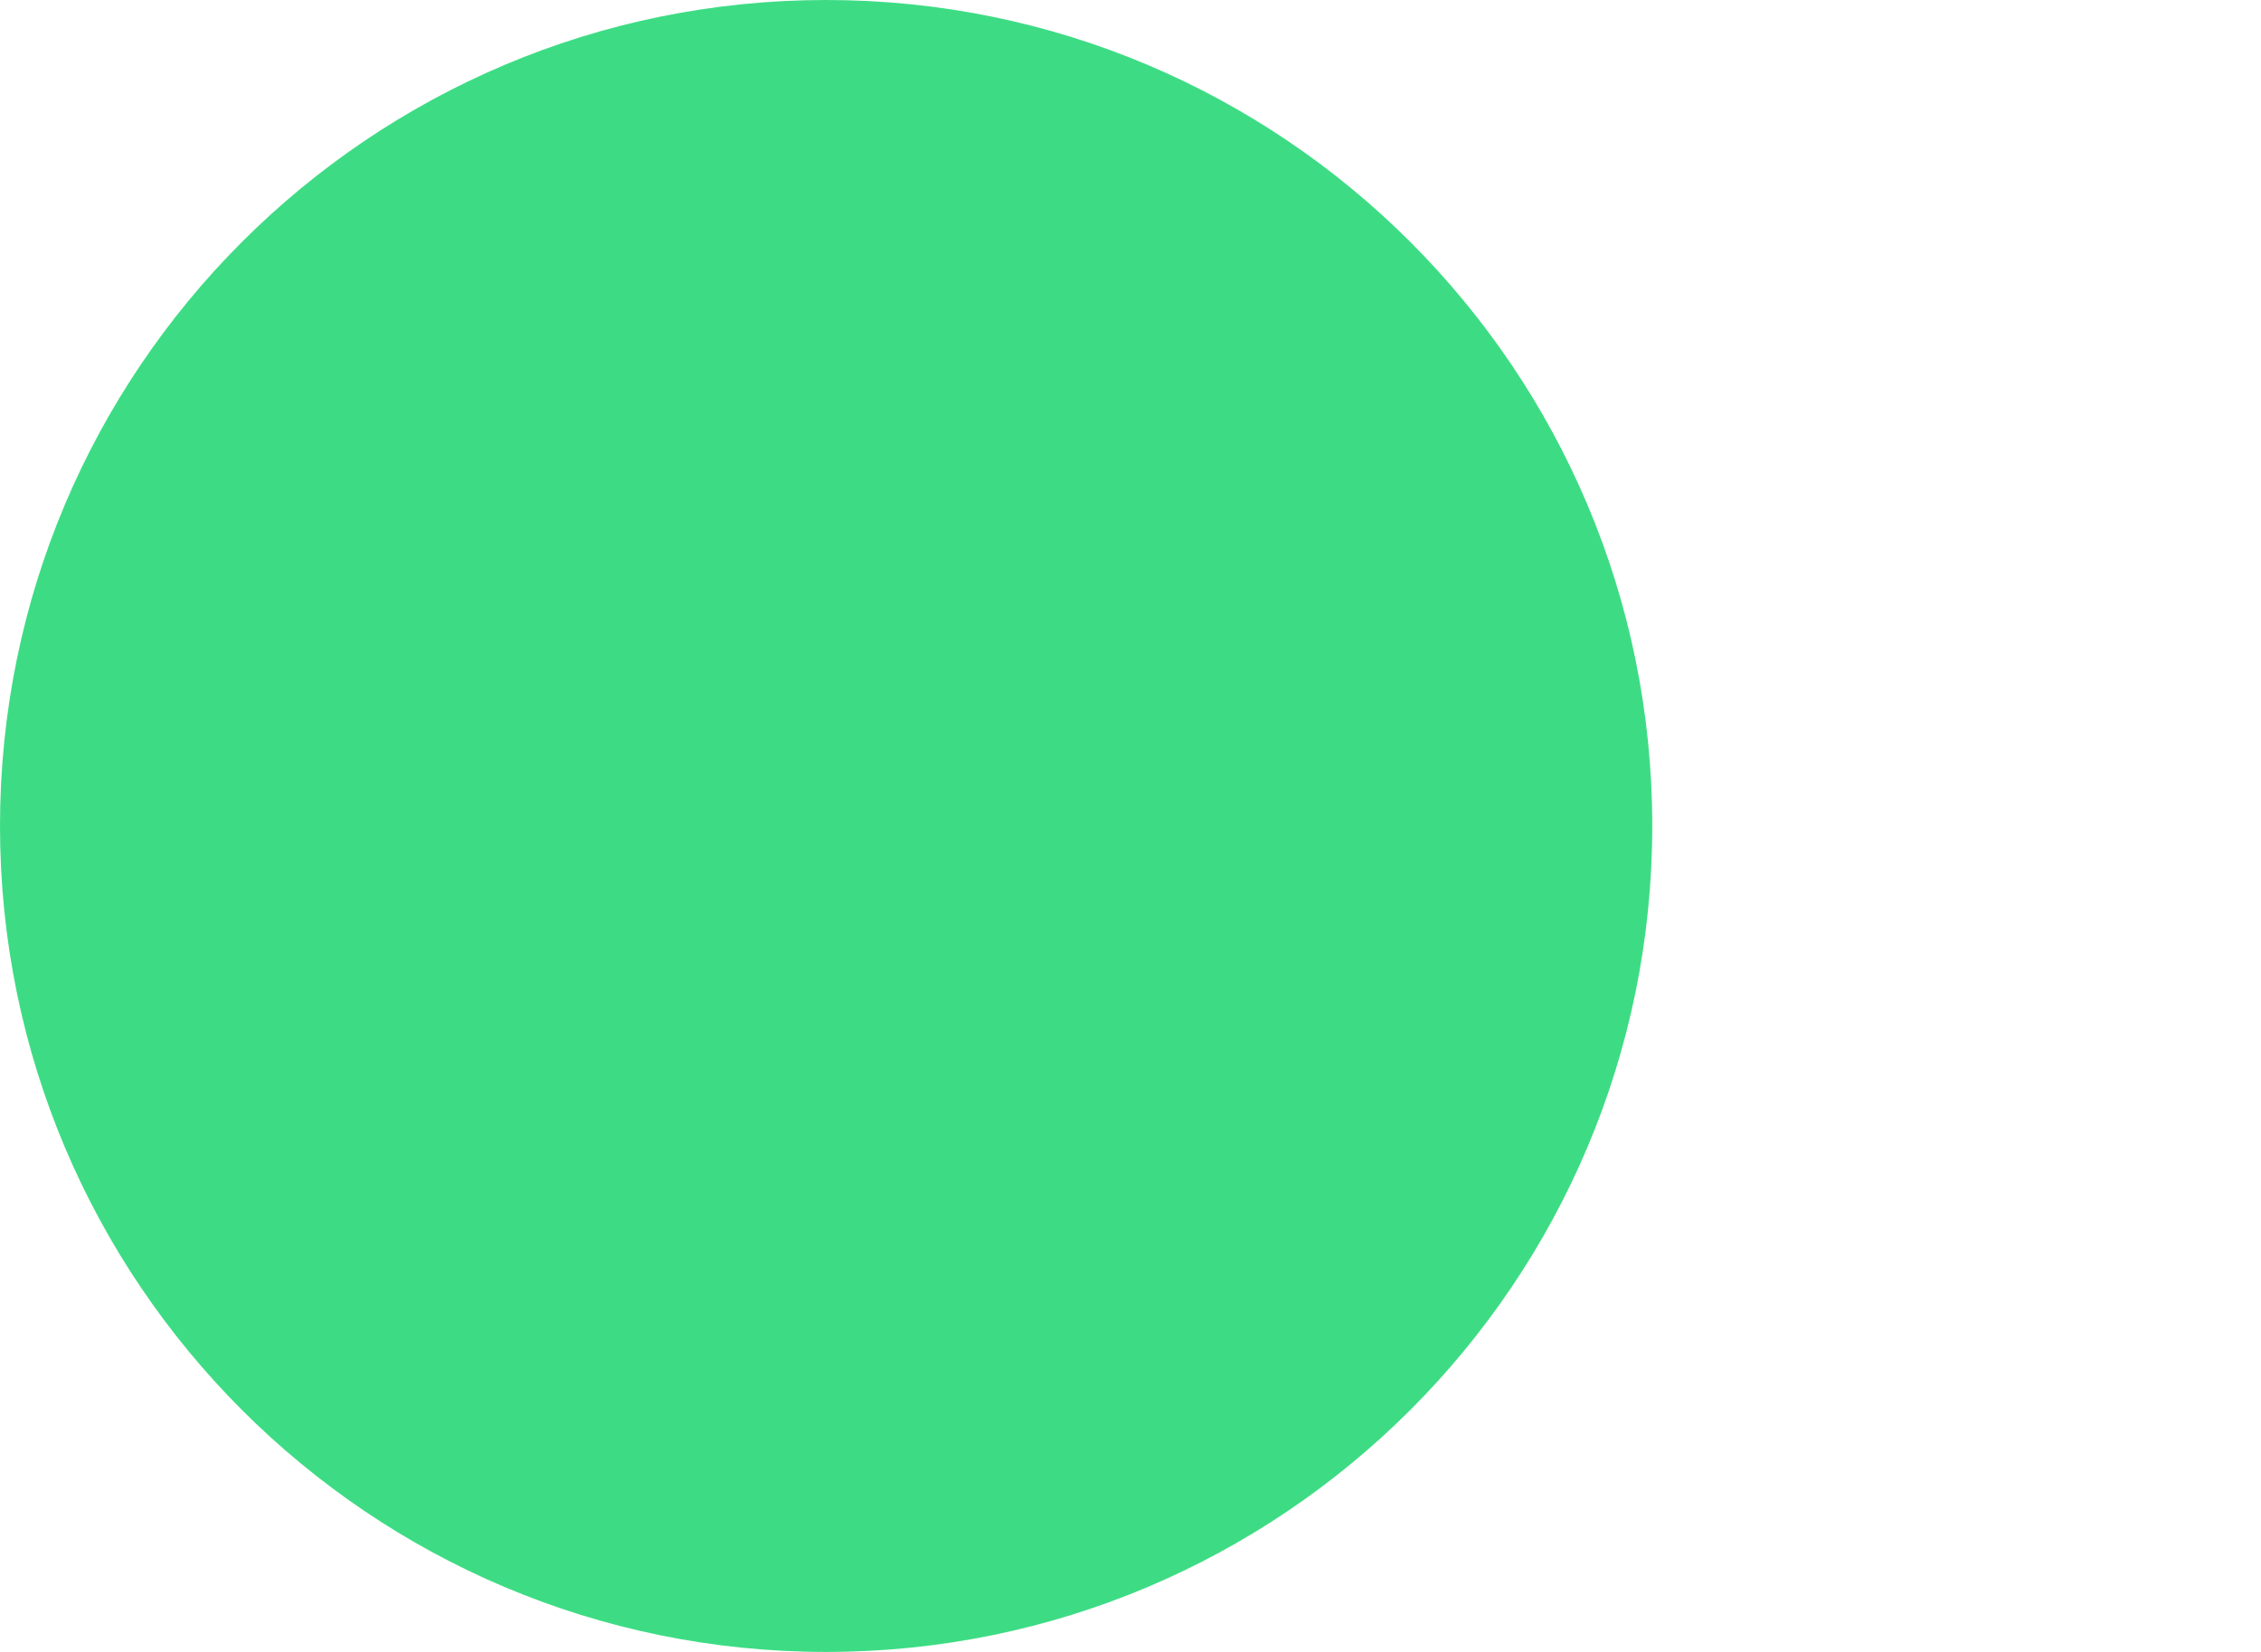
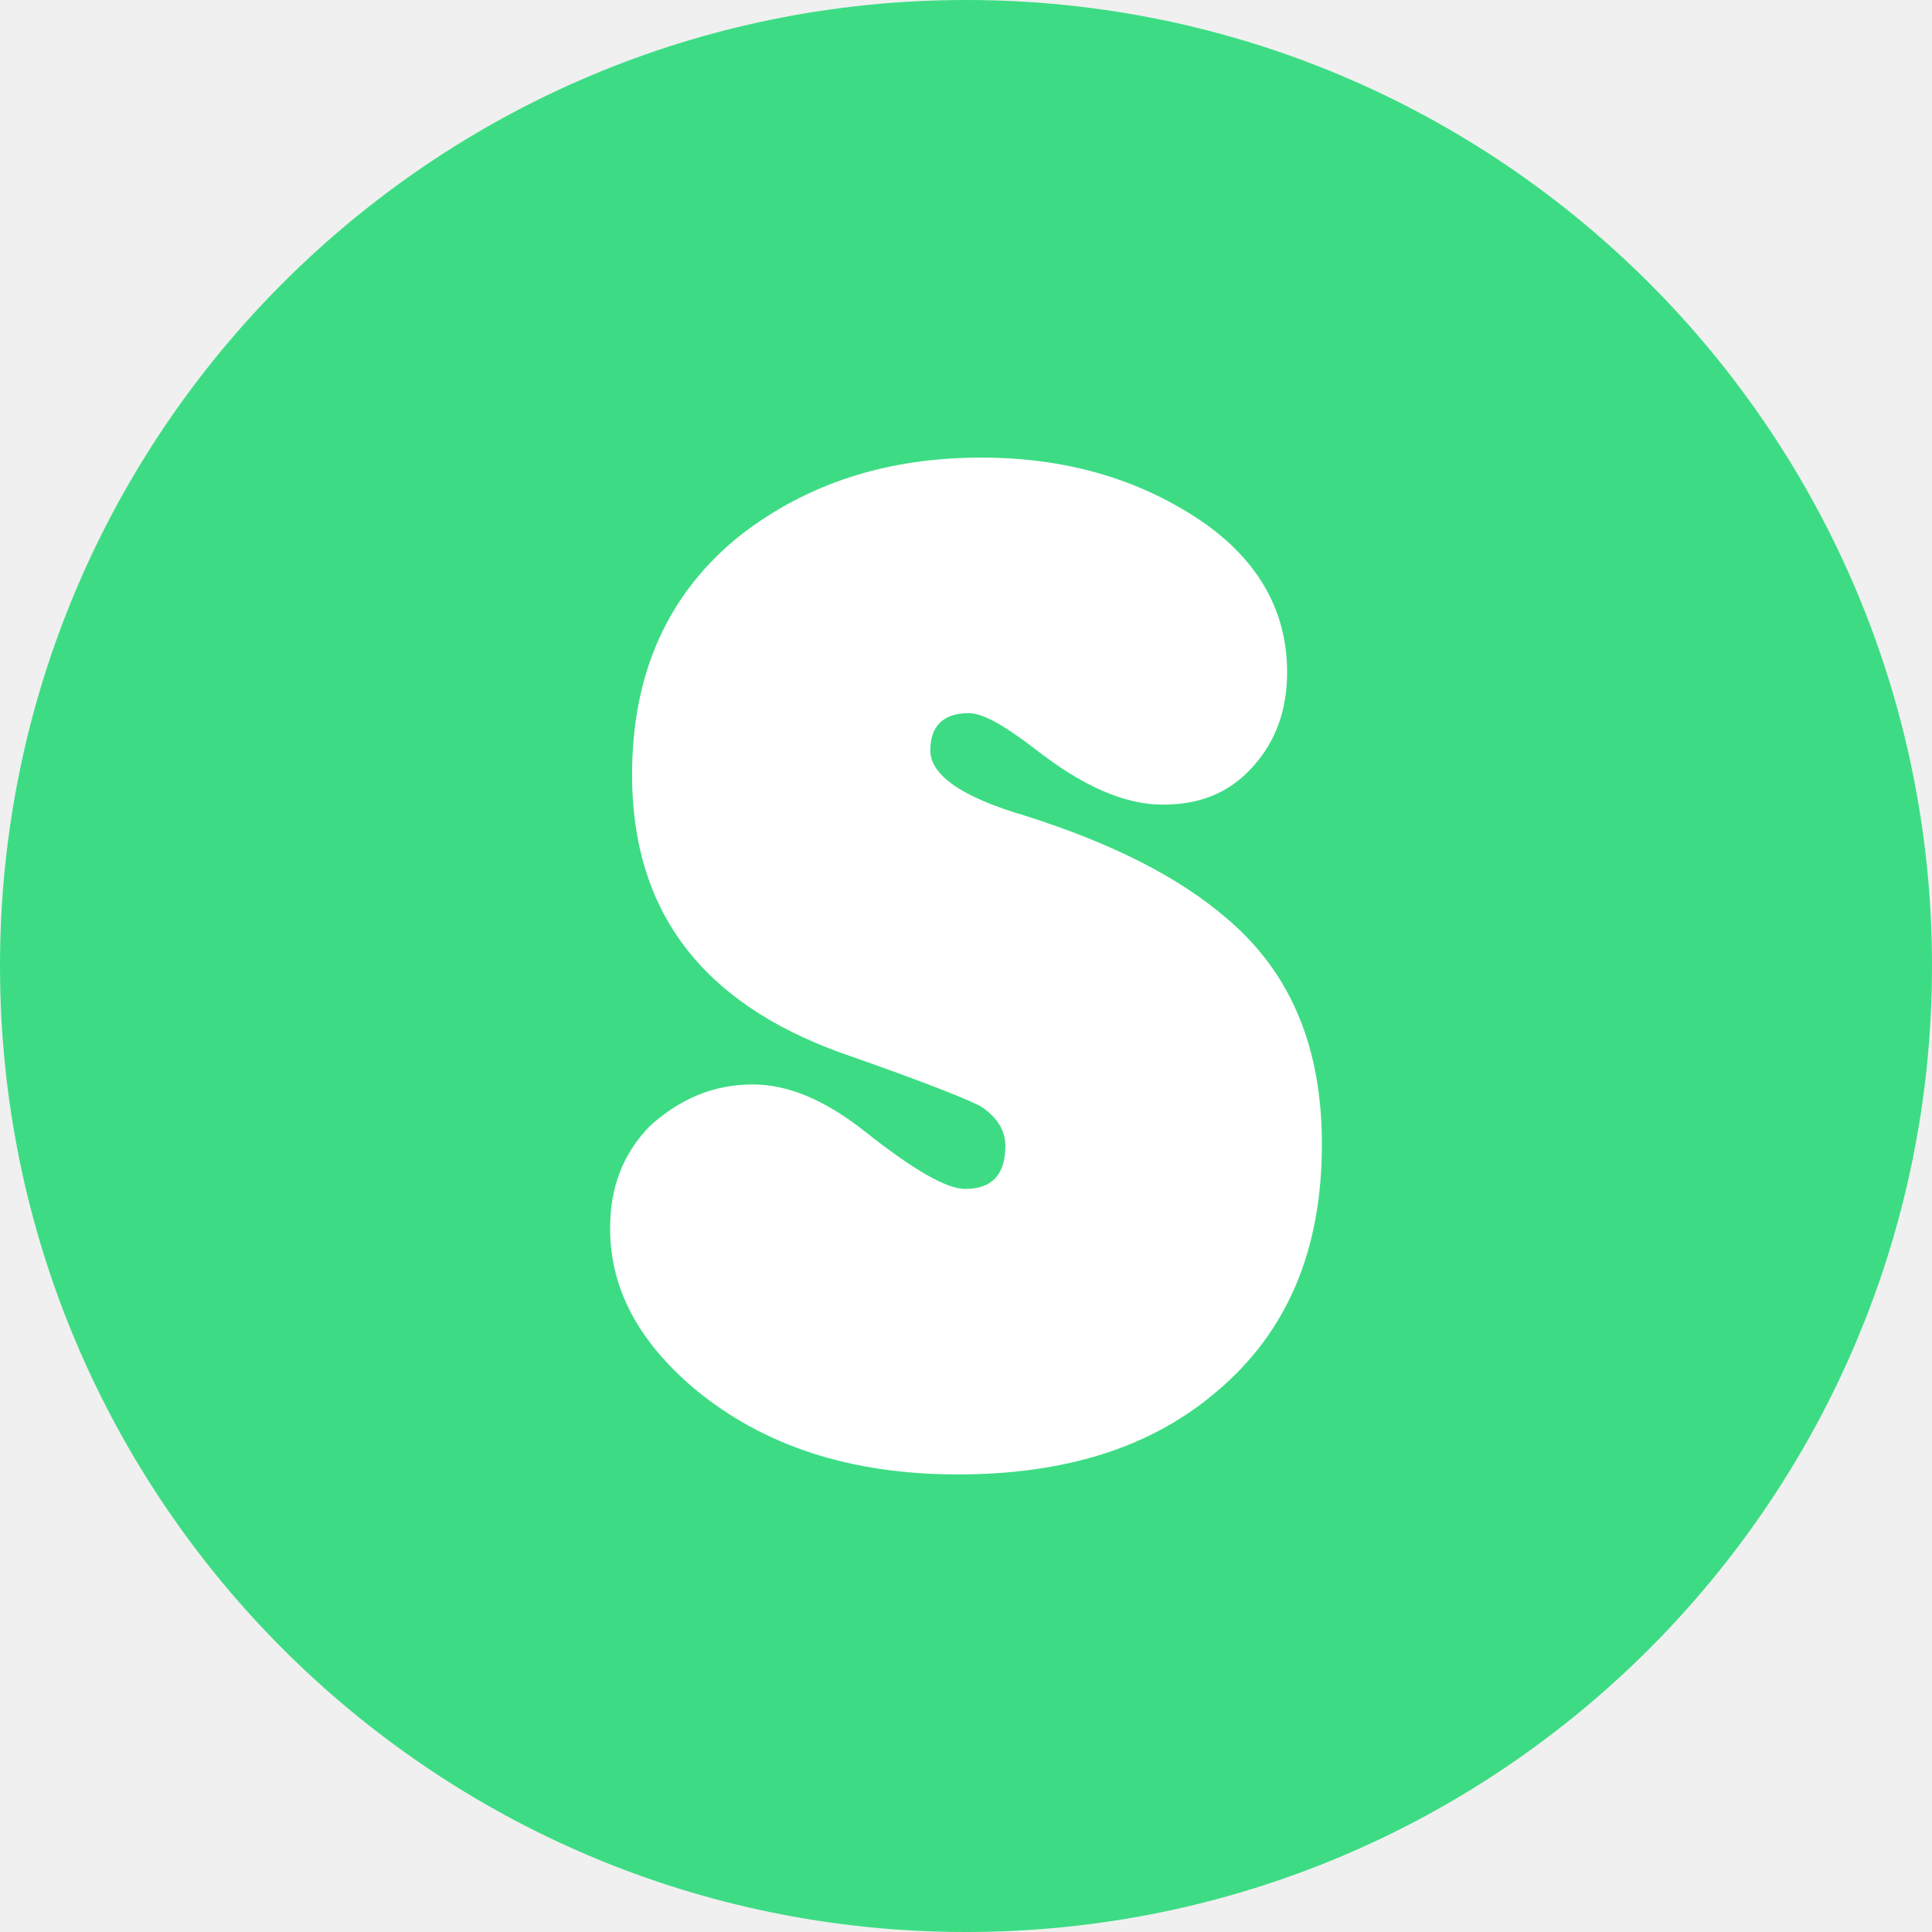
- <svg xmlns="http://www.w3.org/2000/svg" width="52" height="38" viewBox="0 0 52 38" fill="none">
-   <rect width="52" height="38" fill="white" />
+ <svg xmlns="http://www.w3.org/2000/svg" width="38" height="38" viewBox="0 0 38 38" fill="none">
  <path fill-rule="evenodd" clip-rule="evenodd" d="M19 38C29.493 38 38 29.493 38 19C38 8.507 29.493 0 19 0C8.507 0 0 8.507 0 19C0 29.493 8.507 38 19 38Z" fill="#3DDC84" />
-   <path d="M40.807 12.33C41.491 12.33 42.211 12.624 43.003 13.248C43.974 14.018 44.622 14.385 44.982 14.385C45.522 14.385 45.774 14.092 45.774 13.541C45.774 13.248 45.63 12.991 45.306 12.771C45.126 12.661 44.226 12.294 42.535 11.706C39.8 10.716 38.432 8.917 38.432 6.239C38.432 4.22 39.152 2.642 40.591 1.505C41.887 0.514 43.434 0 45.306 0C46.925 0 48.329 0.404 49.517 1.174C50.704 1.945 51.316 2.972 51.316 4.22C51.316 4.954 51.1 5.578 50.632 6.092C50.164 6.606 49.589 6.826 48.869 6.826C48.113 6.826 47.285 6.459 46.35 5.725C45.774 5.284 45.342 5.028 45.054 5.028C44.55 5.028 44.298 5.284 44.298 5.761C44.298 6.239 44.91 6.679 46.17 7.046C47.897 7.596 49.193 8.257 50.129 9.064C51.388 10.128 52 11.596 52 13.505C52 15.596 51.316 17.211 49.913 18.385C48.617 19.486 46.925 20 44.838 20C42.751 20 41.023 19.45 39.656 18.312C38.576 17.395 38 16.367 38 15.156C38 14.349 38.252 13.688 38.792 13.138C39.368 12.624 40.015 12.33 40.807 12.33Z" fill="white" />
+   <path d="M14.807 21.33C15.491 21.33 16.211 21.624 17.003 22.248C17.974 23.018 18.622 23.385 18.982 23.385C19.522 23.385 19.774 23.092 19.774 22.541C19.774 22.248 19.63 21.991 19.306 21.771C19.126 21.661 18.226 21.294 16.535 20.706C13.8 19.716 12.432 17.917 12.432 15.239C12.432 13.22 13.152 11.642 14.591 10.505C15.887 9.514 17.434 9 19.306 9C20.925 9 22.329 9.404 23.517 10.174C24.704 10.945 25.316 11.973 25.316 13.22C25.316 13.954 25.1 14.578 24.632 15.092C24.165 15.605 23.589 15.826 22.869 15.826C22.113 15.826 21.285 15.459 20.35 14.725C19.774 14.284 19.342 14.027 19.054 14.027C18.55 14.027 18.298 14.284 18.298 14.761C18.298 15.239 18.91 15.679 20.17 16.046C21.897 16.596 23.193 17.257 24.128 18.064C25.388 19.128 26 20.596 26 22.505C26 24.596 25.316 26.211 23.913 27.385C22.617 28.486 20.925 29 18.838 29C16.751 29 15.023 28.45 13.655 27.312C12.576 26.395 12 25.367 12 24.156C12 23.349 12.252 22.688 12.792 22.138C13.368 21.624 14.015 21.33 14.807 21.33Z" fill="white" />
</svg>
